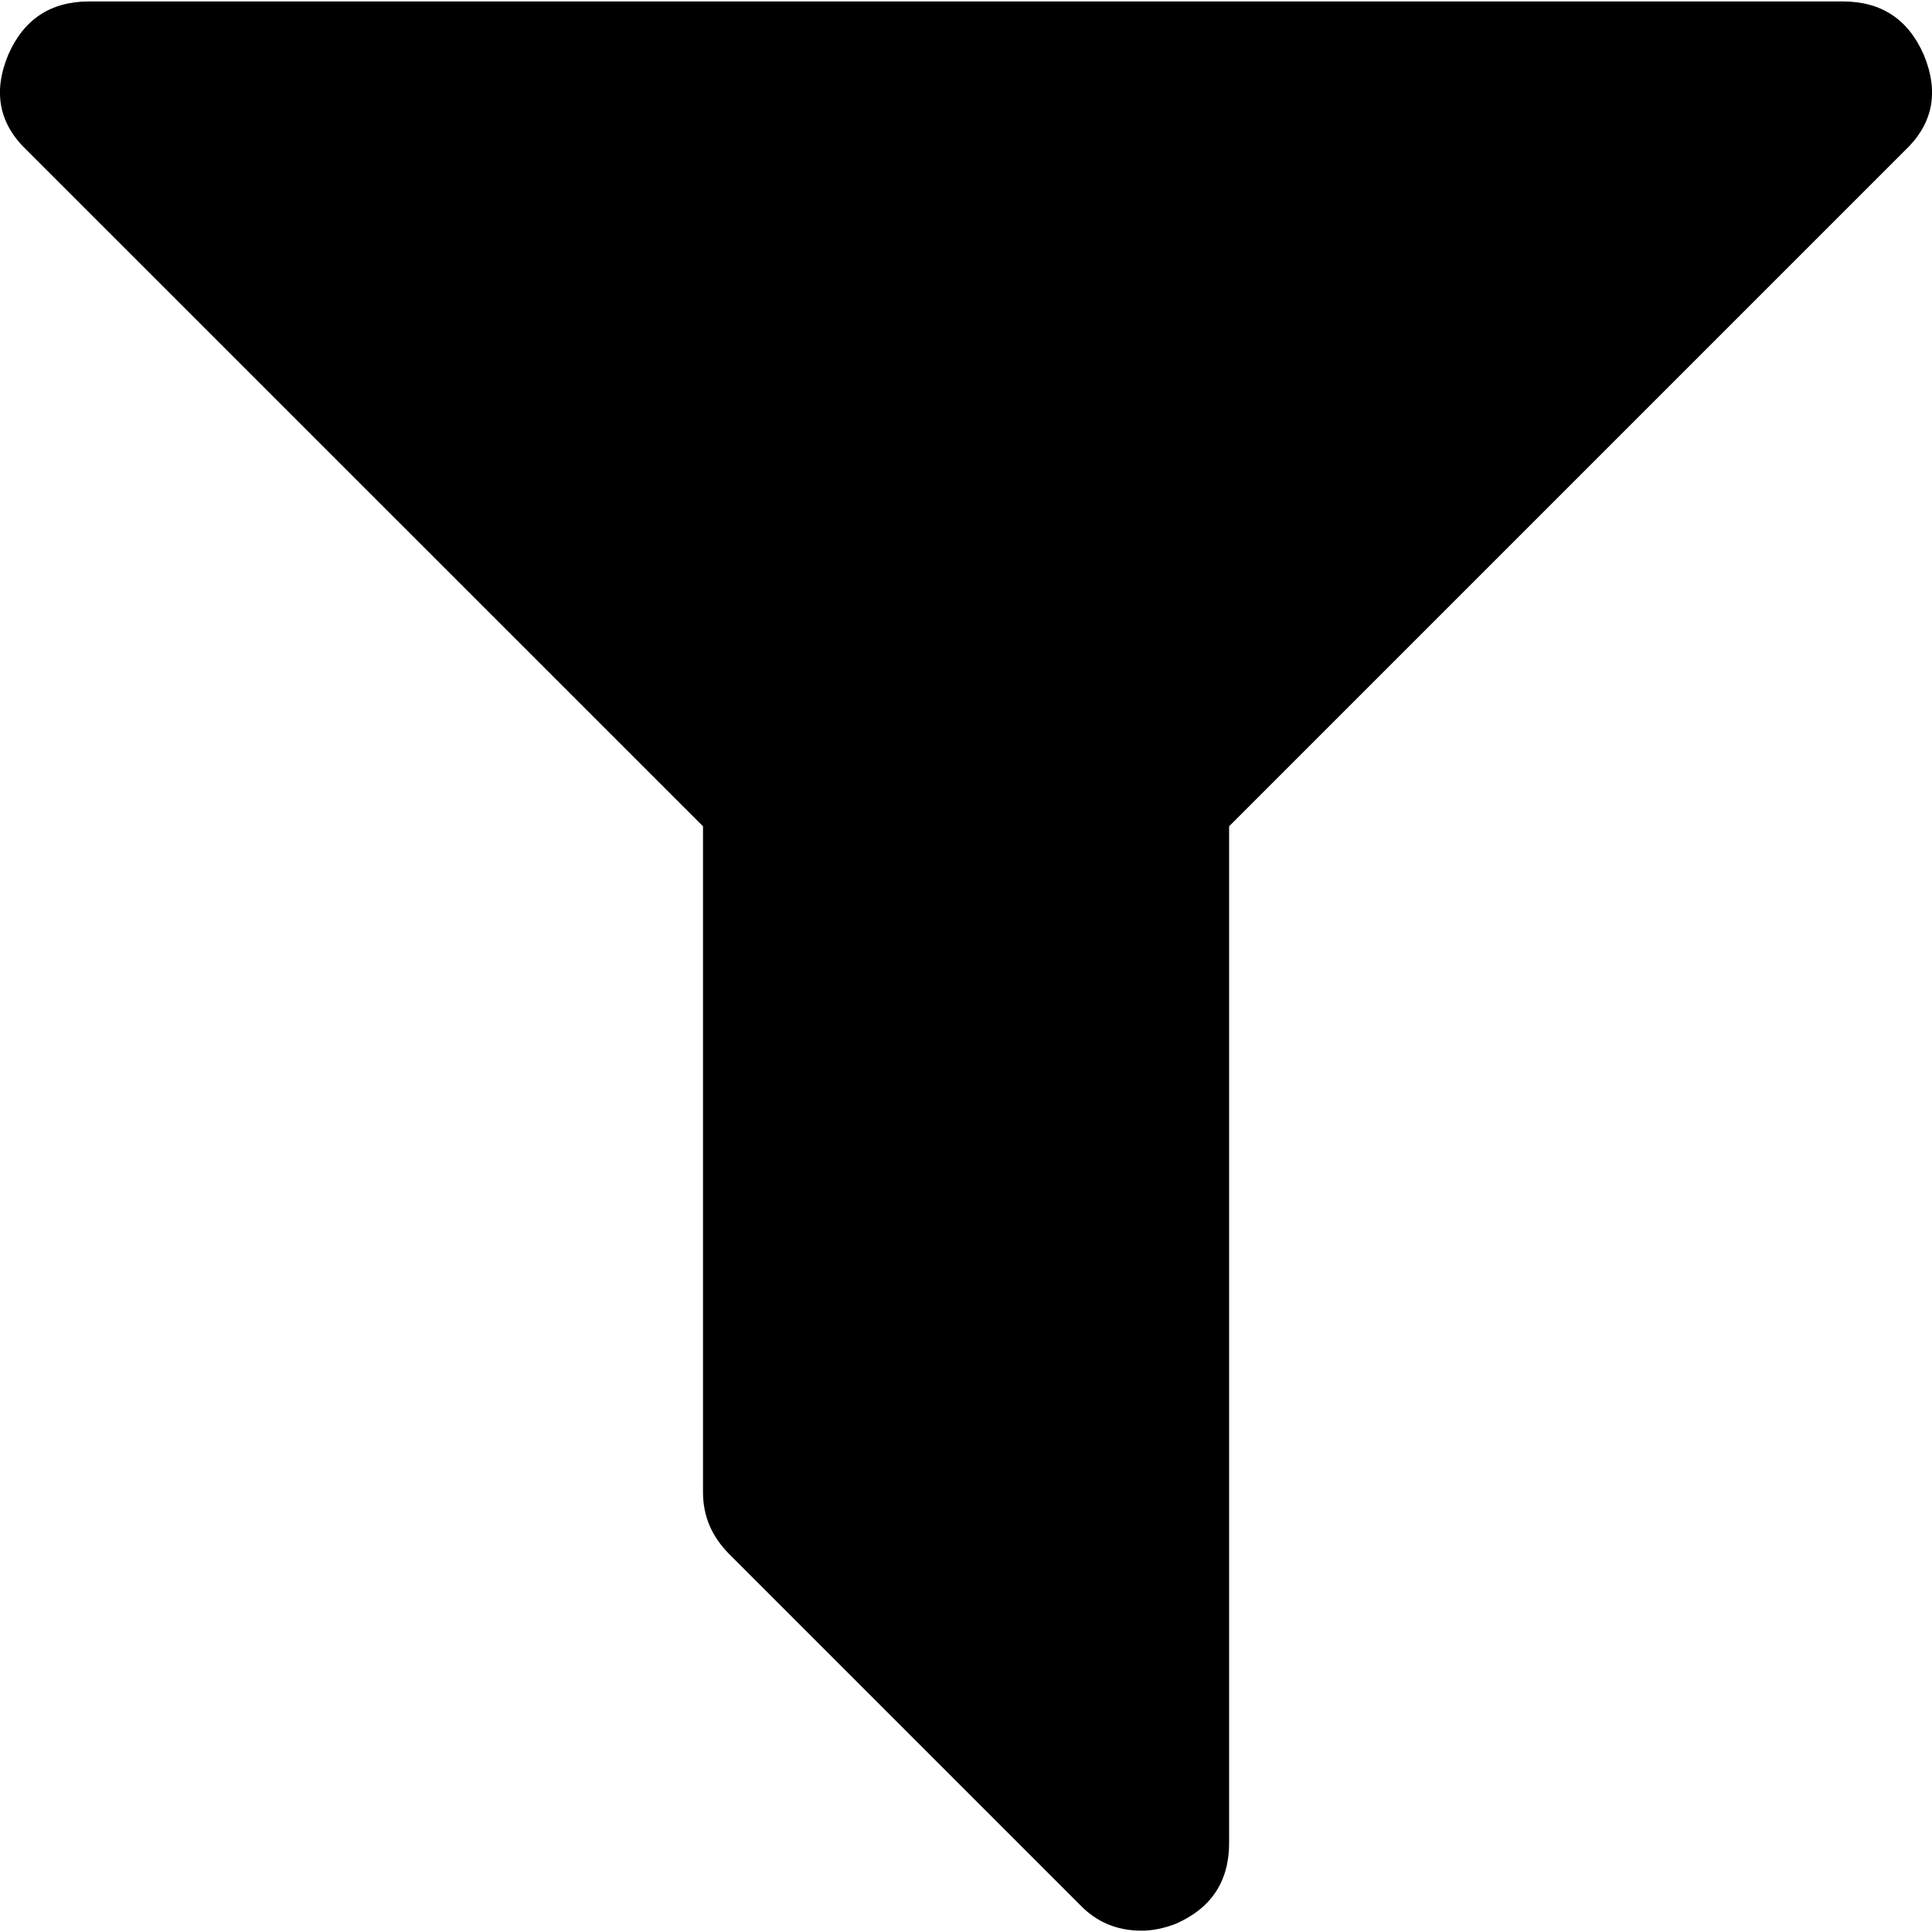
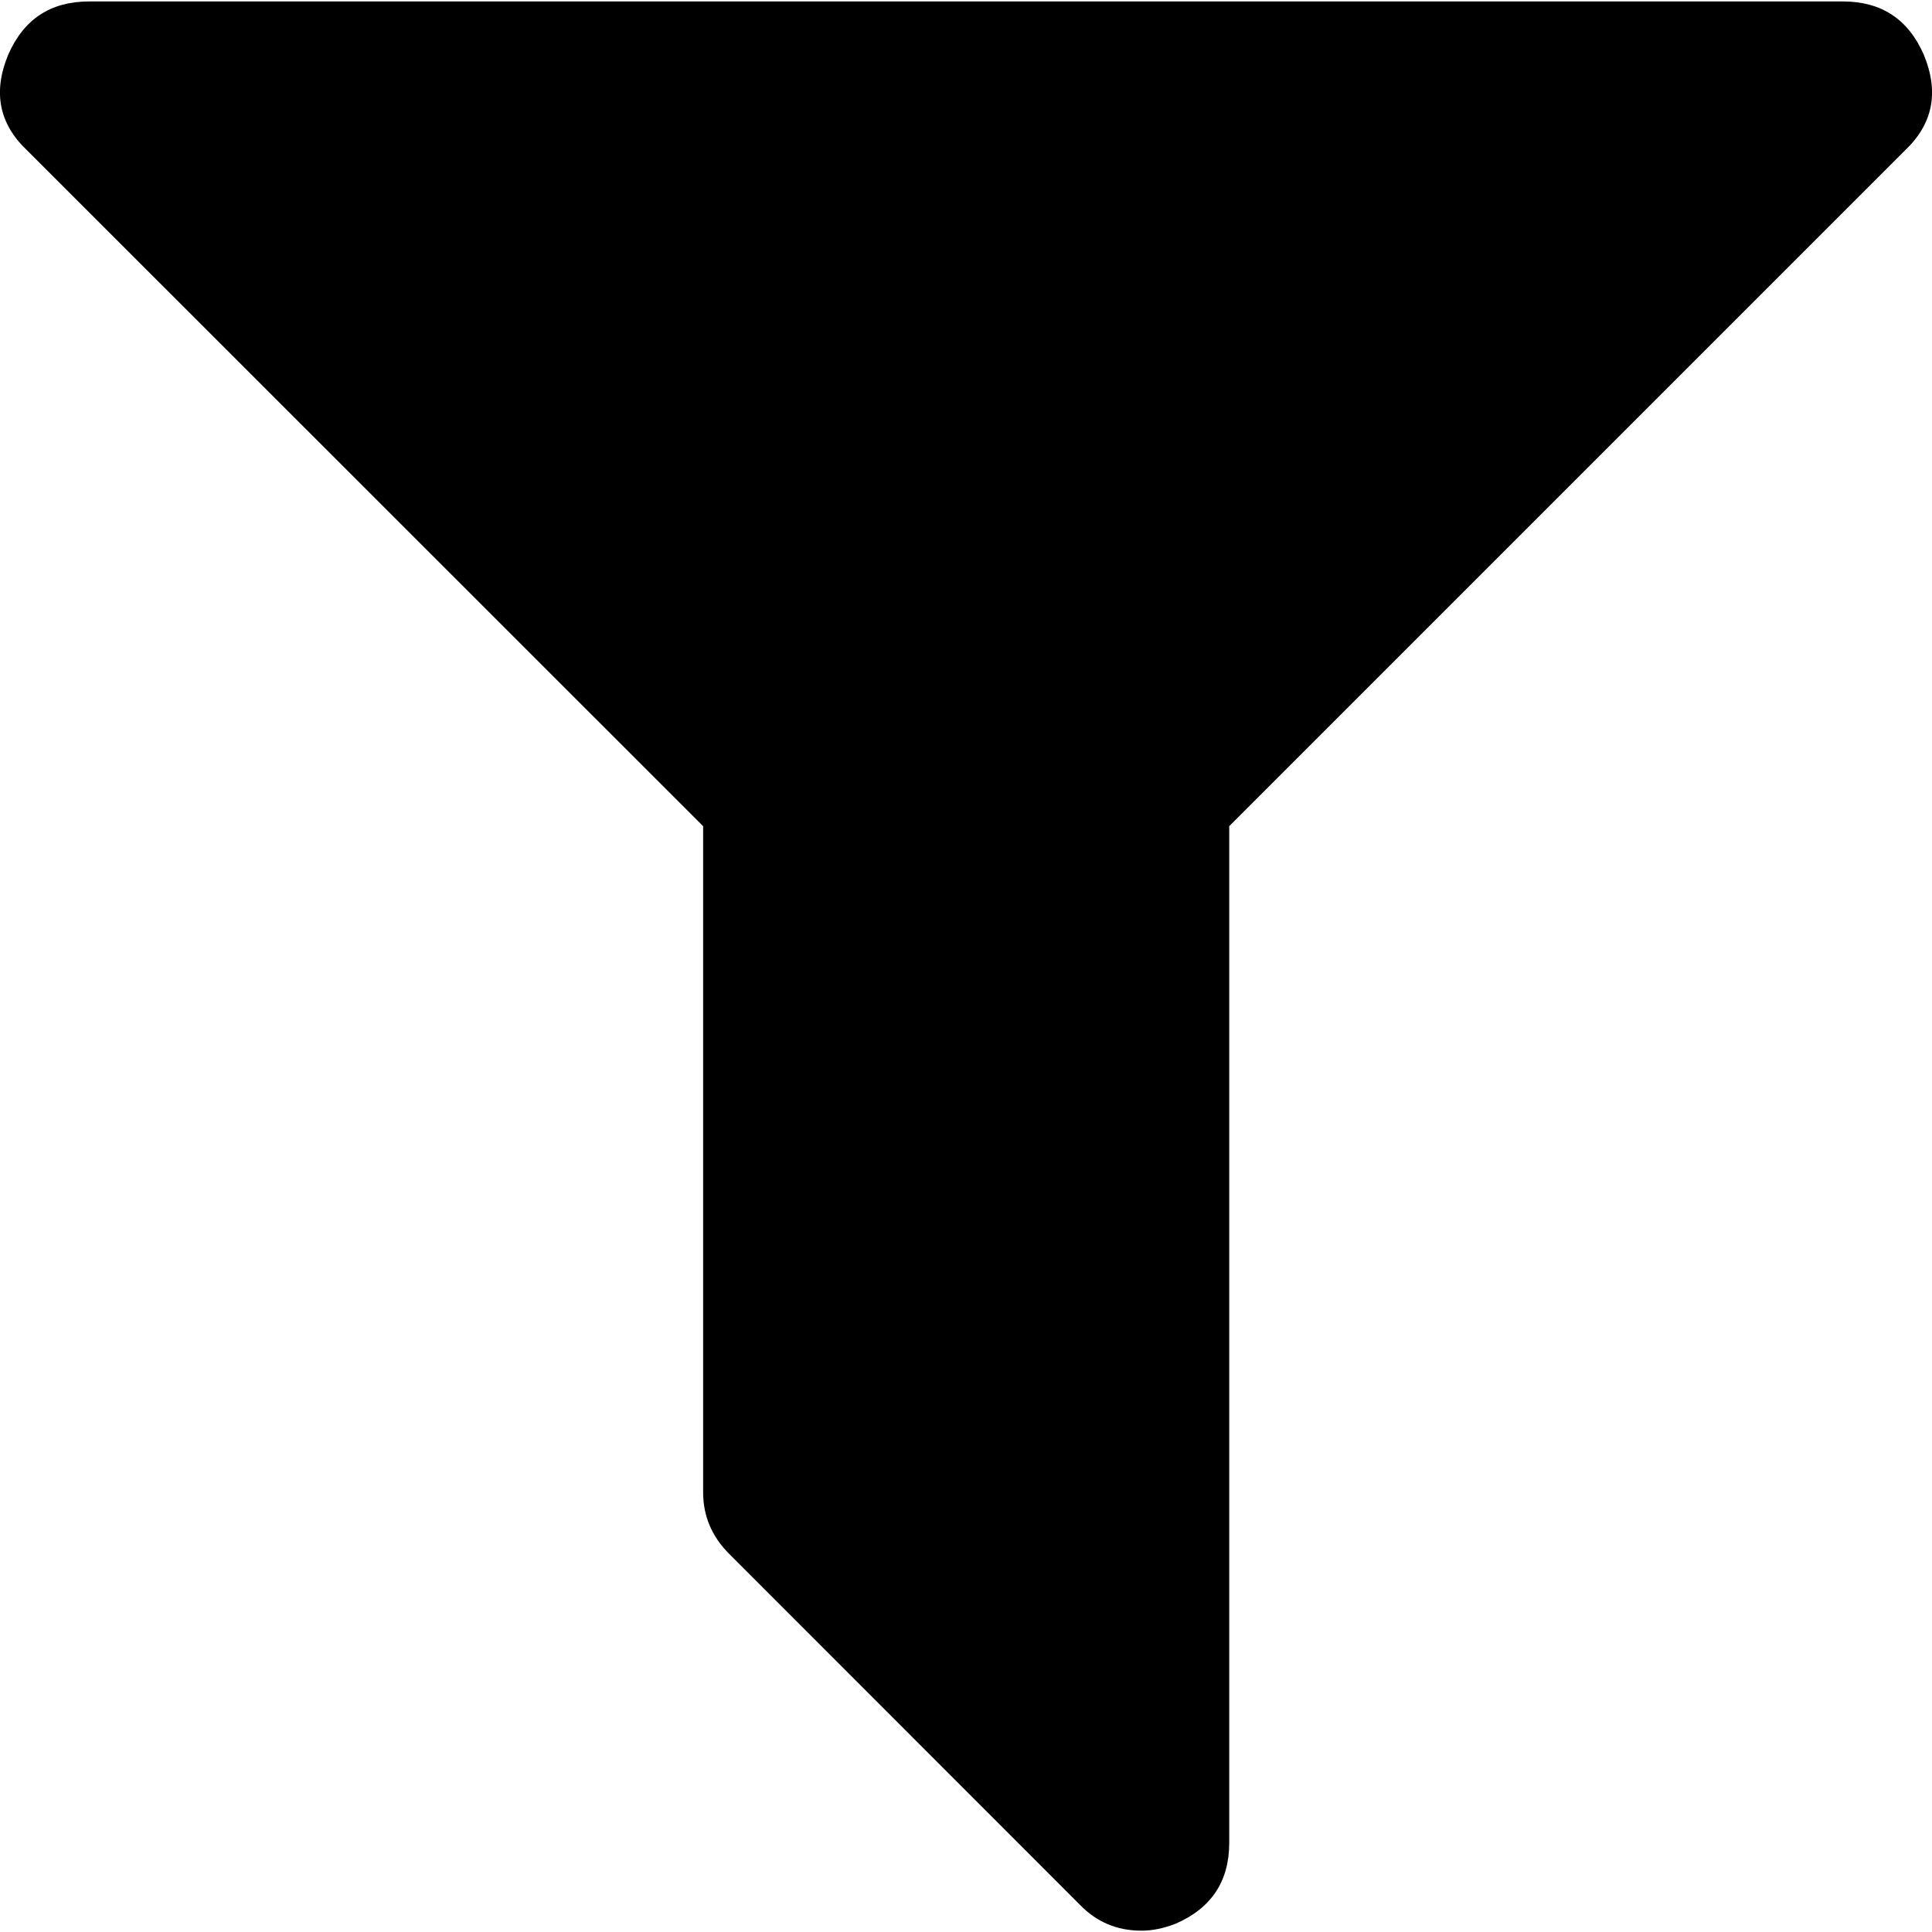
<svg xmlns="http://www.w3.org/2000/svg" version="1.1" id="Layer_1" x="0px" y="0px" width="16px" height="16px" viewBox="0 0 16 16" enable-background="new 0 0 16 16" xml:space="preserve">
-   <path d="M15.932,0.454c0.129,0.311,0.075,0.575-0.159,0.795l-5.594,5.594v8.419c0,0.318-0.147,0.541-0.442,0.67  c-0.098,0.038-0.193,0.057-0.284,0.057c-0.204,0-0.374-0.072-0.511-0.216l-2.904-2.904c-0.144-0.145-0.216-0.313-0.216-0.511V6.843  L0.227,1.249c-0.234-0.22-0.288-0.484-0.159-0.795C0.197,0.159,0.42,0.012,0.738,0.012h14.524  C15.58,0.012,15.803,0.159,15.932,0.454z" />
+   <path d="M15.932,0.453c0.129,0.312,0.075,0.575-0.158,0.795L10.18,6.842v8.419c0,0.318-0.147,0.541-0.443,0.67  c-0.098,0.038-0.192,0.058-0.283,0.058c-0.204,0-0.374-0.072-0.512-0.216l-2.903-2.904c-0.144-0.145-0.216-0.312-0.216-0.512V6.842  L0.227,1.248c-0.234-0.22-0.288-0.483-0.159-0.795c0.129-0.295,0.352-0.441,0.67-0.441h14.524  C15.58,0.012,15.803,0.158,15.932,0.453z" />
</svg>
